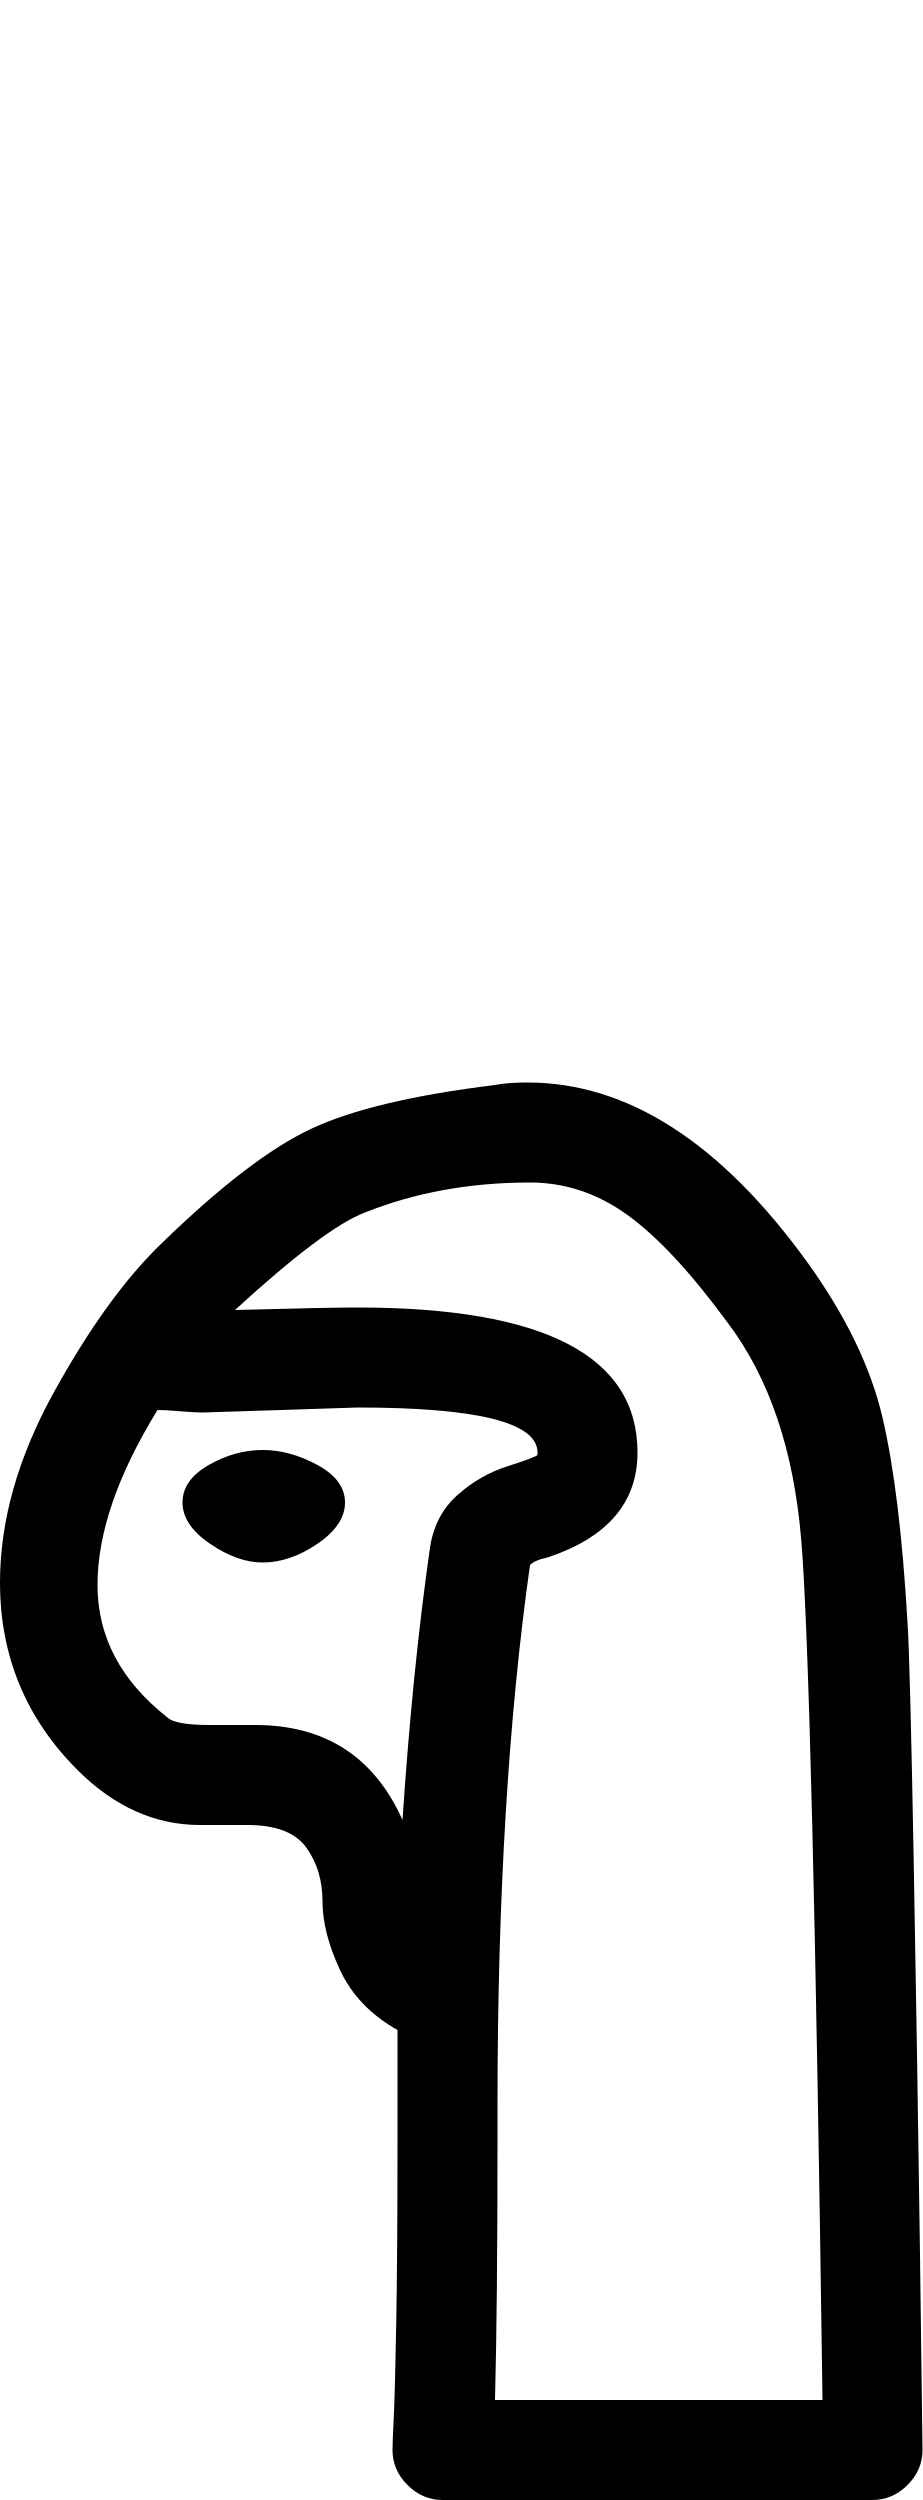
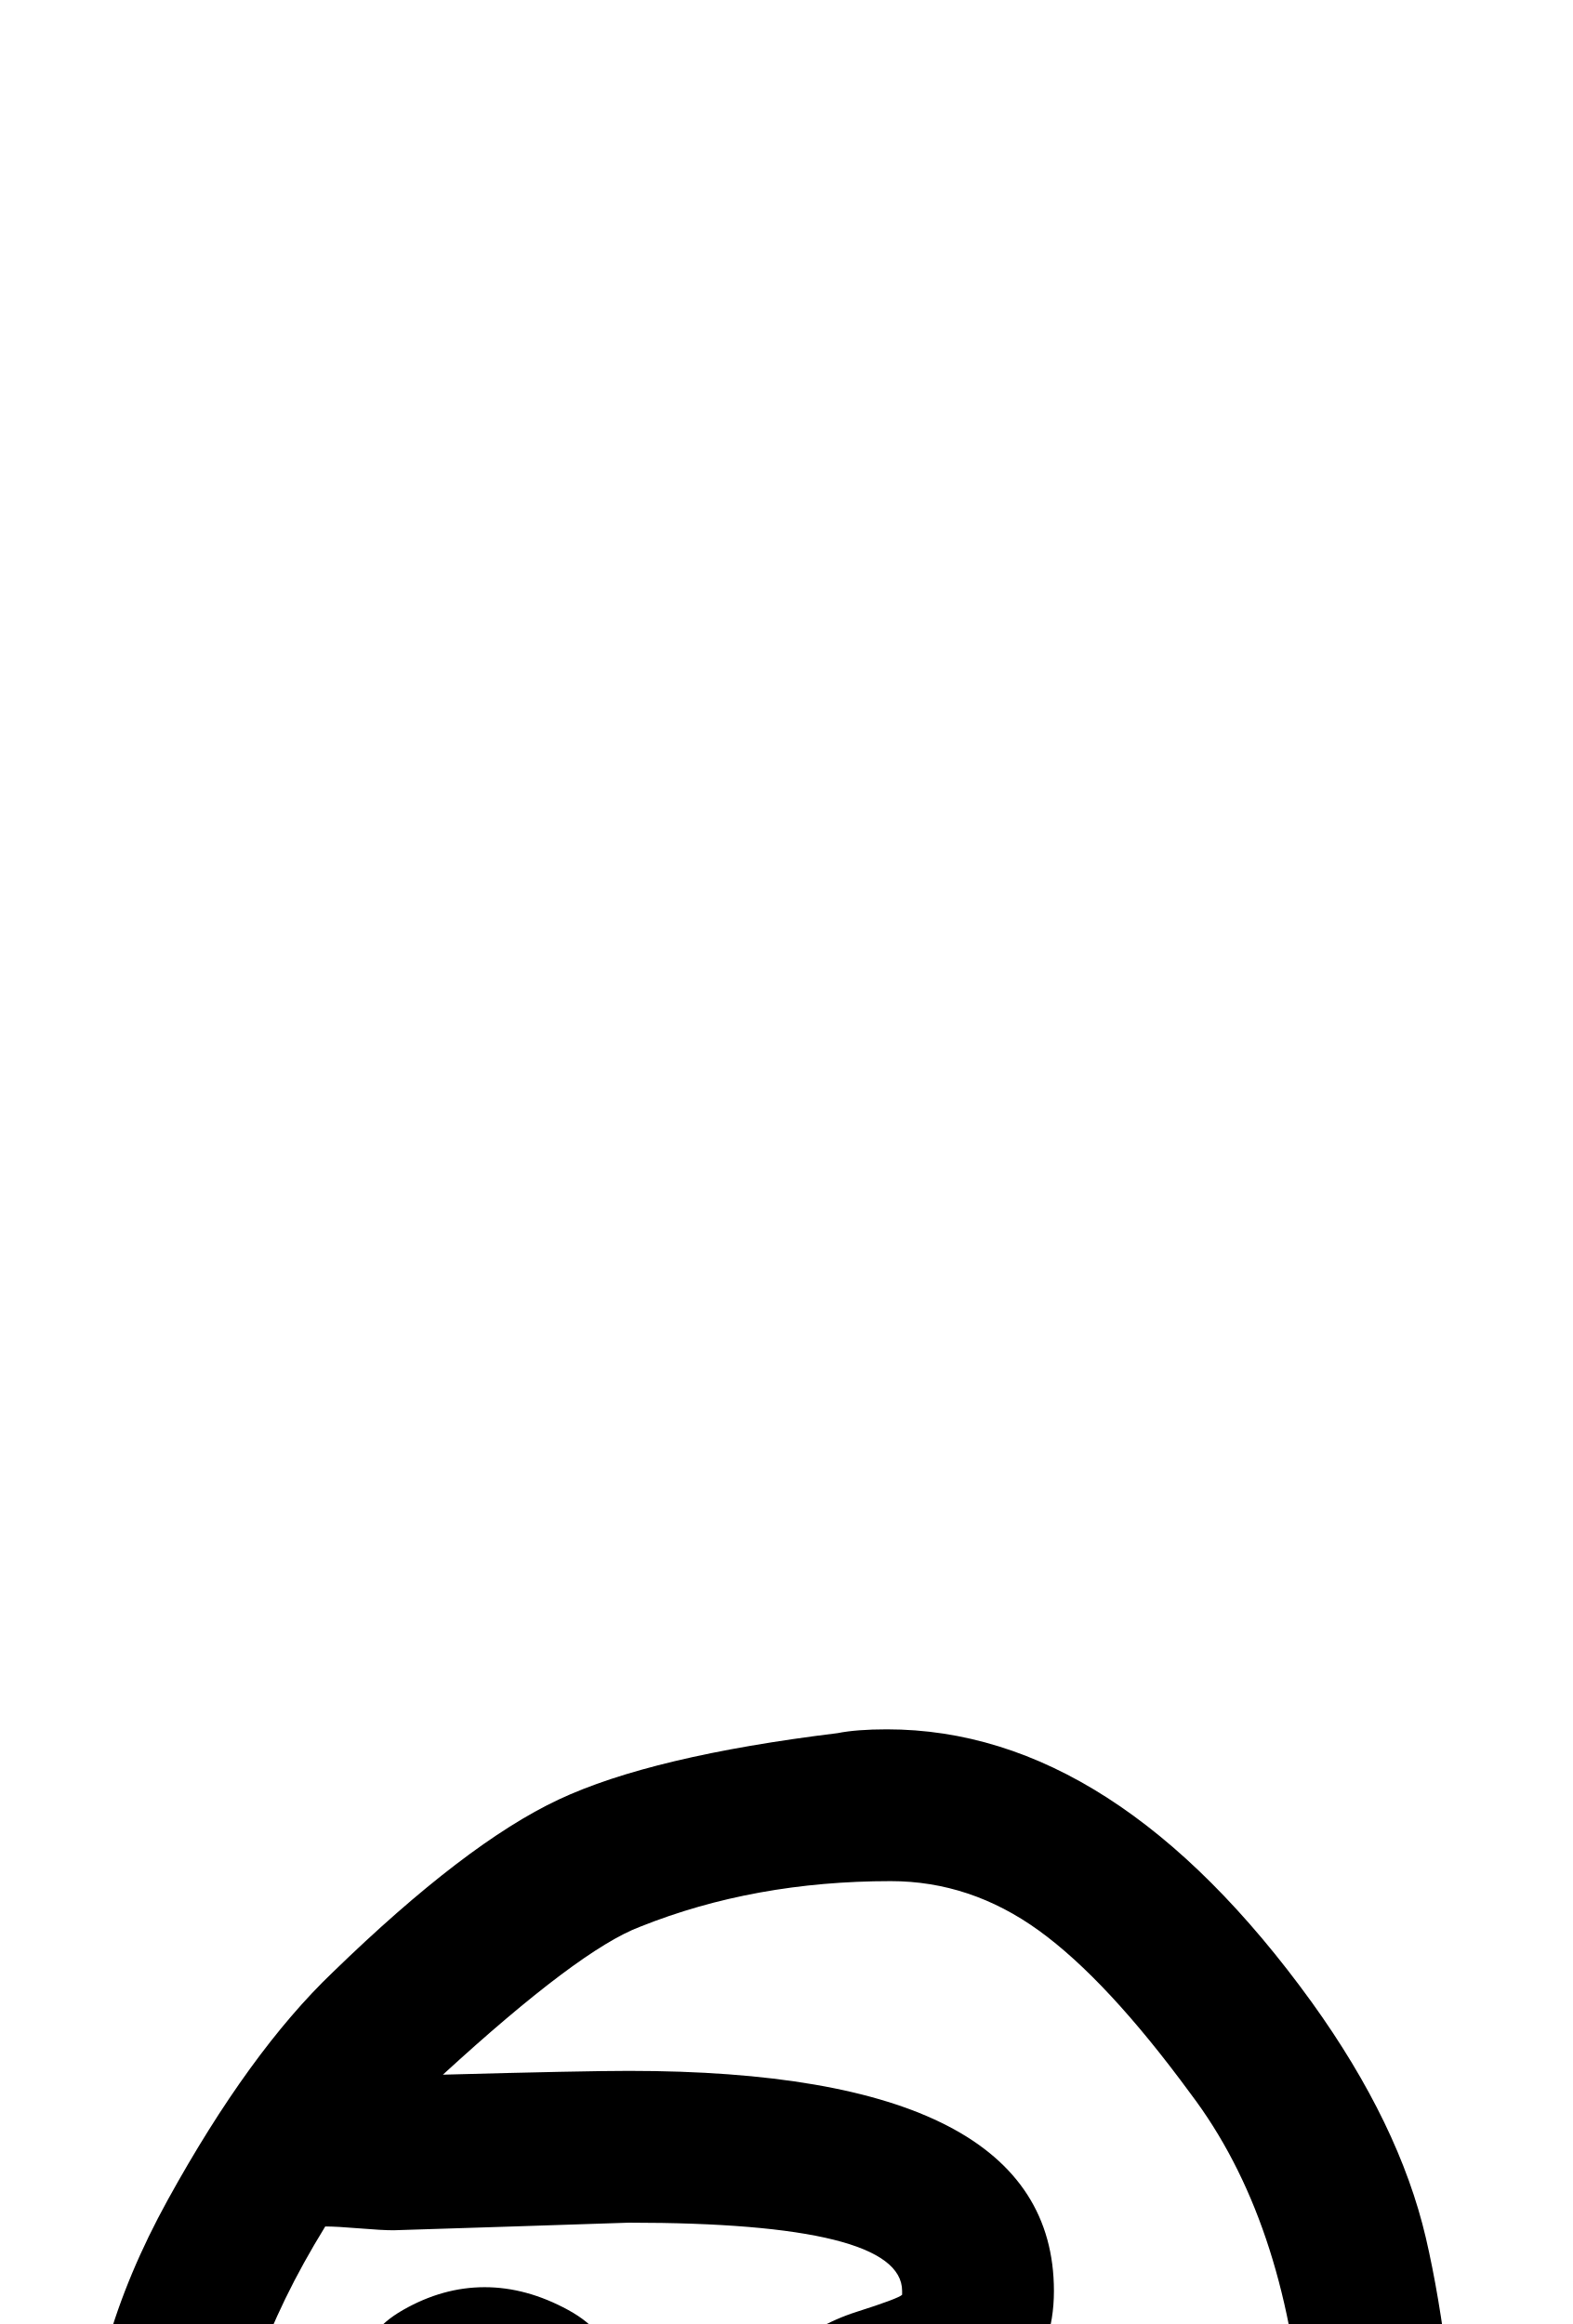
- <svg xmlns="http://www.w3.org/2000/svg" viewBox="0 0 369 1000">
+ <svg xmlns="http://www.w3.org/2000/svg" viewBox="-22.7 -22.7 414.4 612.4">
  <g transform="scale(1,-1) translate(0,-1000)">
    <path d="M105 375Q95 375 84.0 382.5Q73 390 73.0 399.0Q73 408 83.5 414.0Q94 420 105.0 420.0Q116 420 127.0 414.0Q138 408 138.0 399.0Q138 390 127.0 382.5Q116 375 105 375ZM159 188Q143 197 136.0 212.0Q129 227 129.0 239.5Q129 252 122.5 261.0Q116 270 99 270H80Q53 270 31 292Q0 323 0 367Q0 404 21.5 443.0Q43 482 65 503Q100 537 124.5 548.5Q149 560 198 566Q203 567 211 567Q271 567 323 495Q346 463 353.0 433.0Q360 403 363 351Q364 337 365.5 254.5Q367 172 368.0 98.0Q369 24 369 20Q369 12 363.0 6.0Q357 0 349 0H177Q169 0 163.0 6.0Q157 12 157 20Q157 23 157.5 33.0Q158 43 158.5 71.0Q159 99 159 144ZM215 419Q215 437 143 437Q143 437 112.5 436.0Q82 435 81 435Q78 435 72.0 435.5Q66 436 63 436Q39 397 39.0 366.0Q39 335 67 313Q70 310 84 310H102Q144 310 161 272Q165 332 172 381Q174 394 183.0 402.0Q192 410 203.0 413.5Q214 417 215 418ZM143 477Q255 477 255 419Q255 389 219 377Q214 376 212 374Q199 282 199 158V144Q199 78 198 40H329Q325 330 320.5 384.0Q316 438 291 471Q269 501 251.0 514.0Q233 527 212 527Q176 527 146 515Q130 509 94 476Q131 477 143 477Z" fill="currentColor" />
  </g>
</svg>
